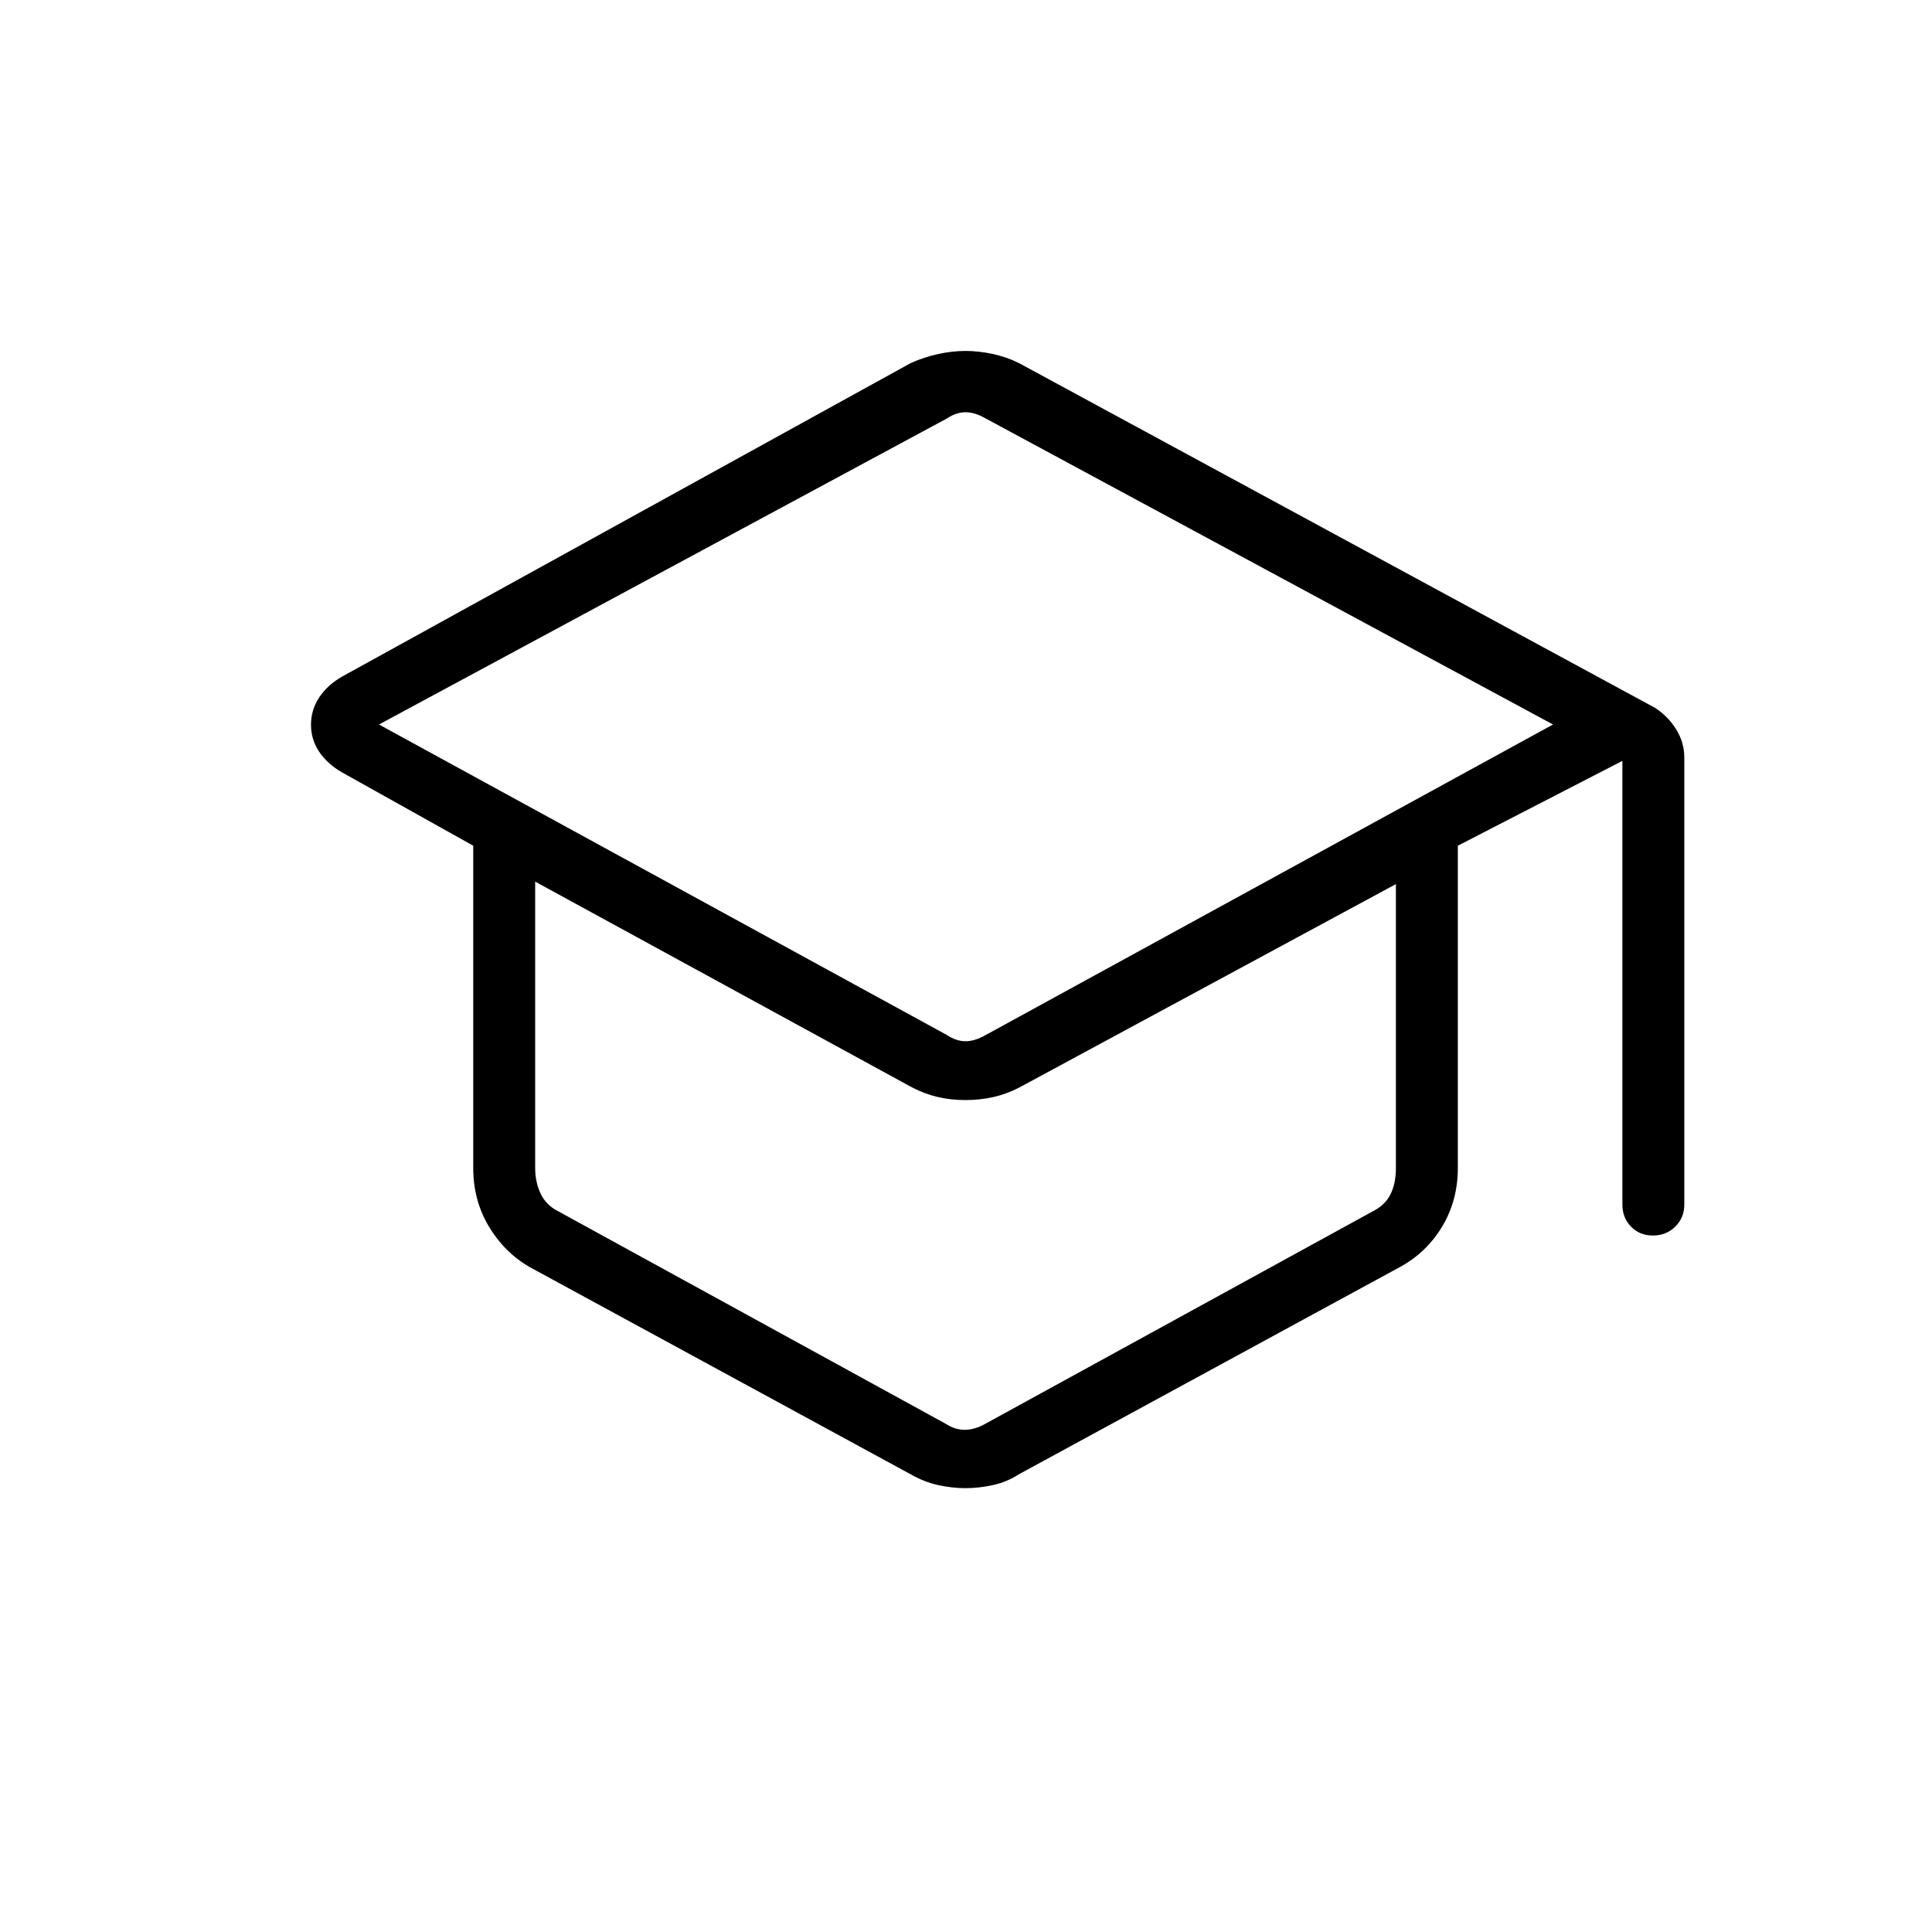
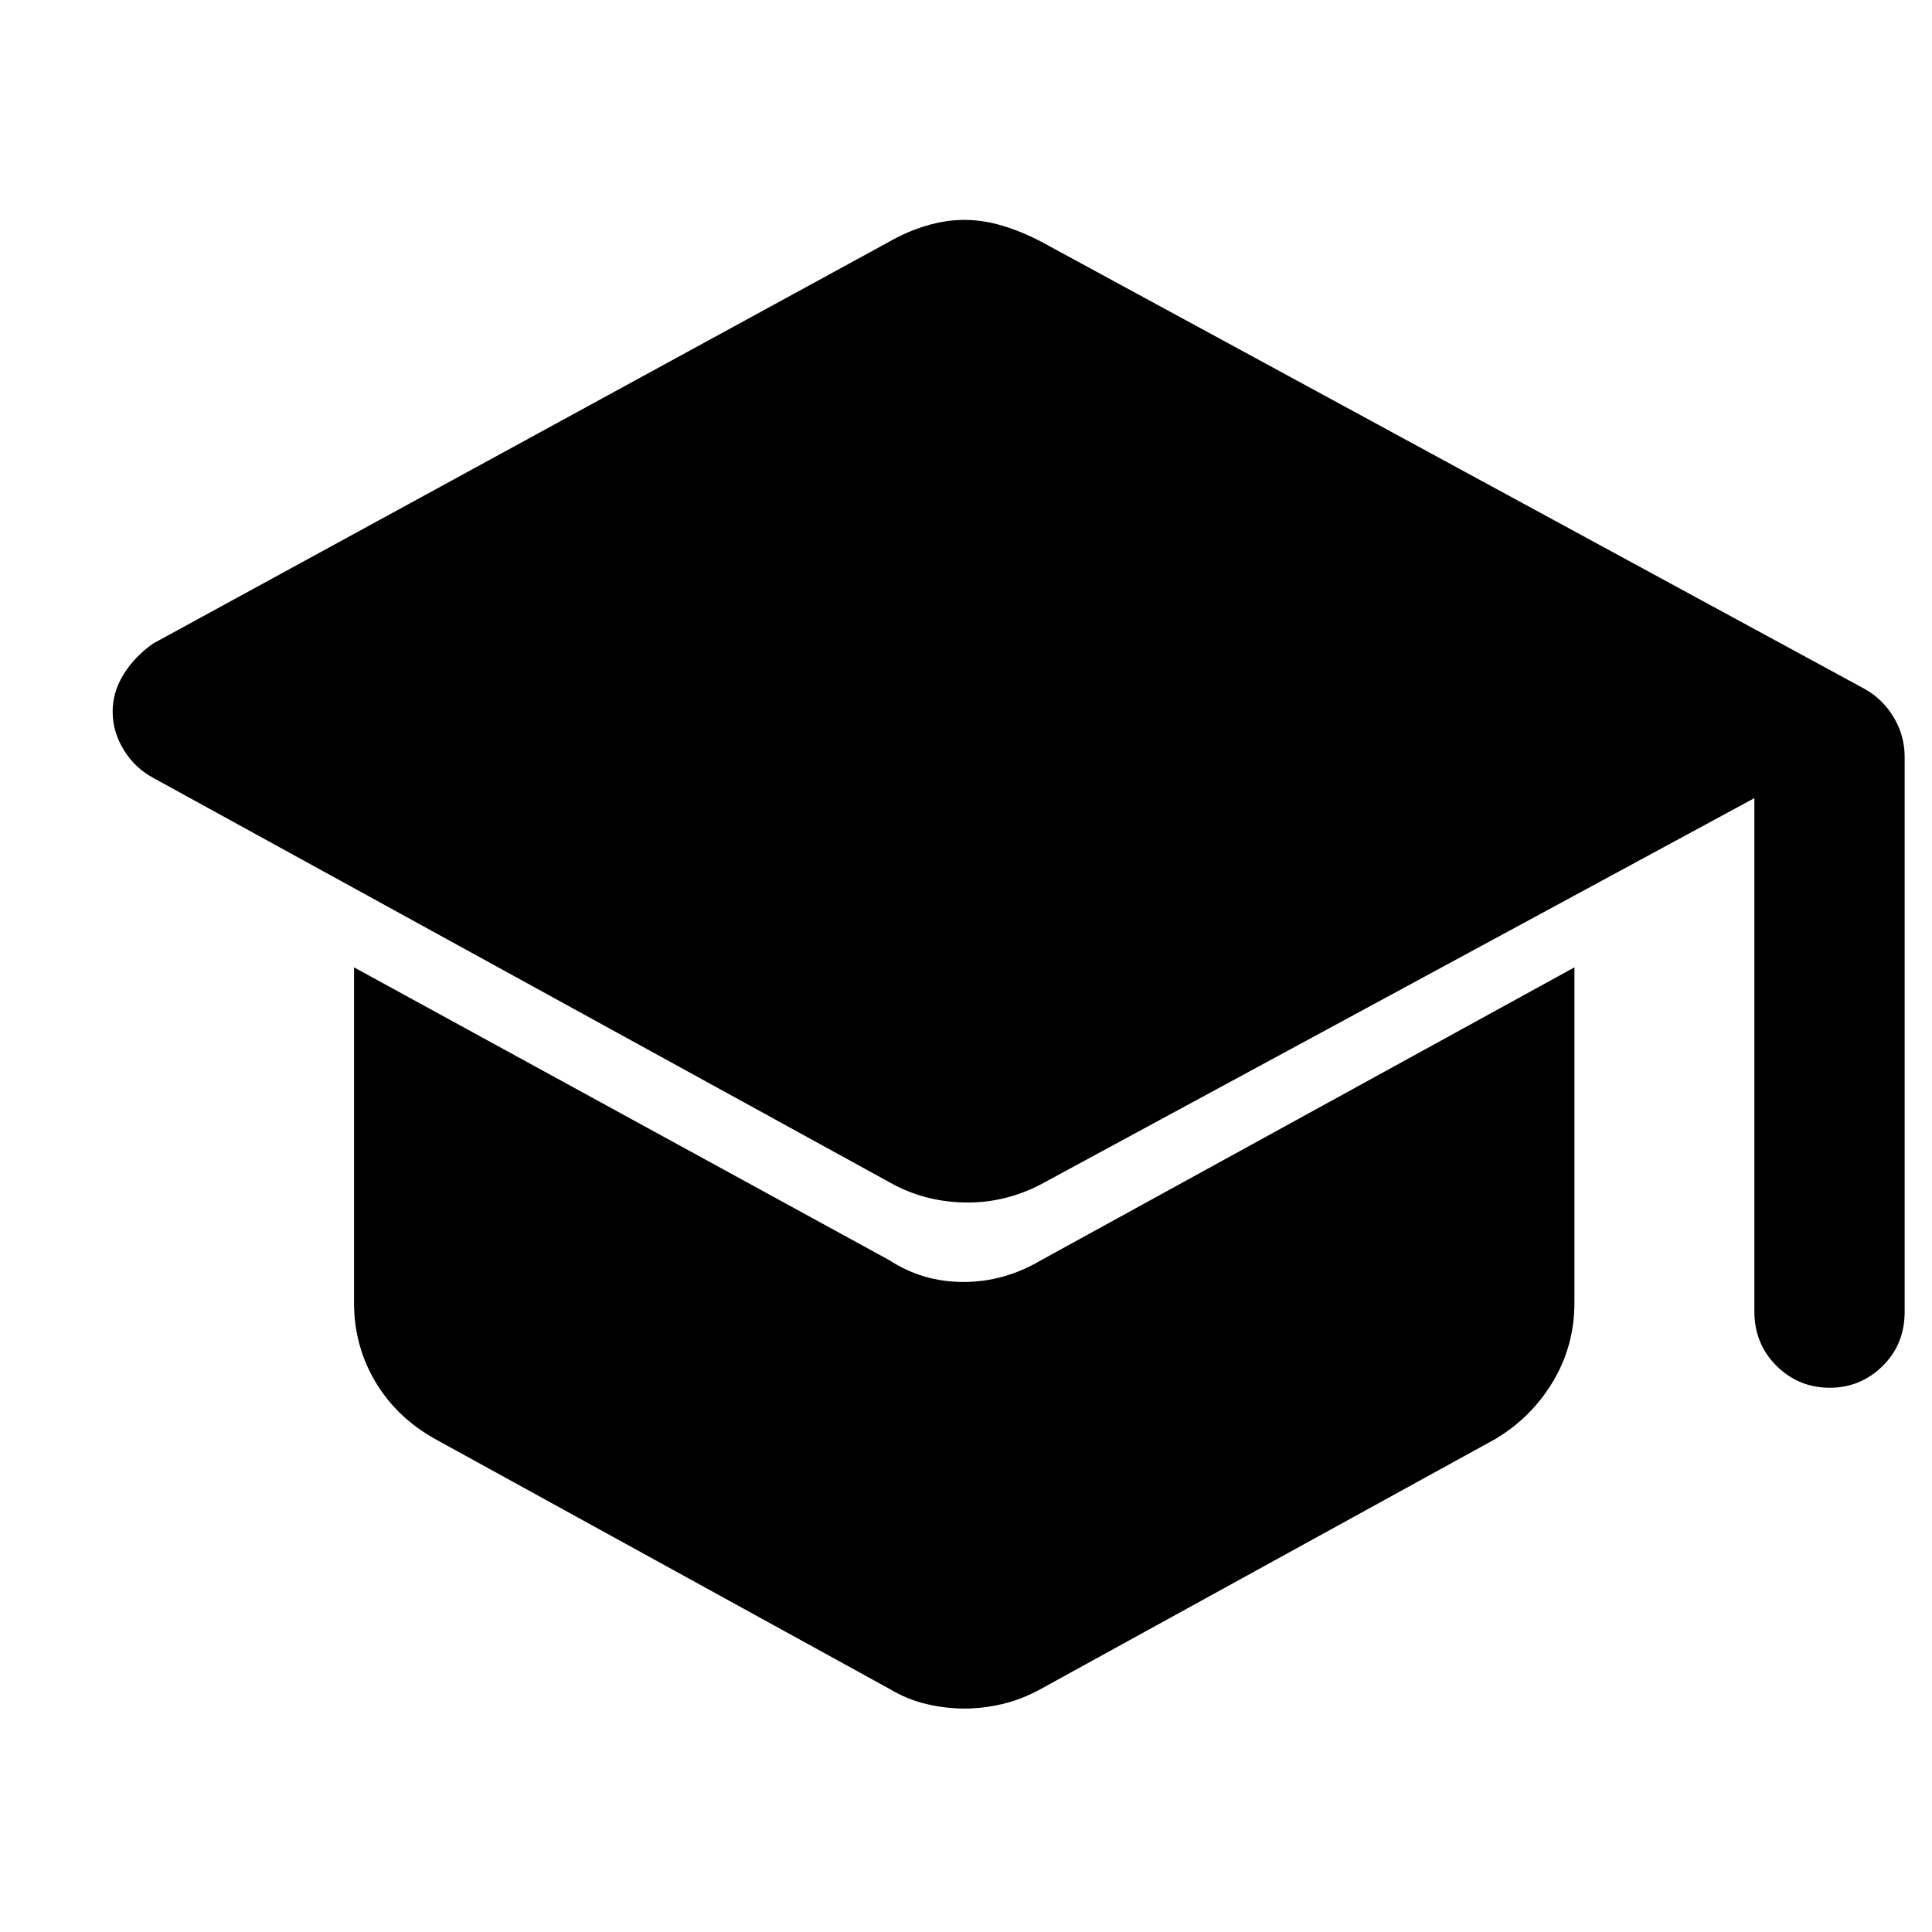
<svg xmlns="http://www.w3.org/2000/svg" height="48" viewBox="0 -960 960 960" width="48">
-   <path d="M263.077-330.461q-12.462-7.231-20.193-20.157-7.73-12.926-7.73-28.997v-160.154l-65.385-36.539q-7.231-4.23-11.231-10.236t-4-13.346q0-7.341 4-13.456 4-6.116 11.231-10.346l282.736-155.88q6.803-3.044 13.784-4.544 6.982-1.5 13.48-1.5 6.499 0 13.48 1.5 6.982 1.5 13.047 4.525l316.166 171.36q6.462 4.231 10.462 10.71 4 6.48 4 13.983v222.077q0 6.538-4.486 10.961-4.485 4.423-11.115 4.423t-10.9-4.423q-4.269-4.423-4.269-10.961v-220.462l-81.769 42.154v160.154q0 16.071-7.731 28.997-7.731 12.926-20.961 20.157L506.462-227.538q-6.231 4-13.213 5.5-6.981 1.5-13.48 1.5-6.498 0-13.48-1.5-6.981-1.5-13.981-5.5L263.077-330.461Zm207.462-115.231q4.615 3.077 9.23 3.077 4.616 0 10-3.077L771.692-600 489.769-752.077q-5.384-3.077-10-3.077-4.615 0-9.23 3.077L188.308-600l282.231 154.308Zm-.77 193.077q4.616 3.077 9.616 3.077t10.384-3.077l192.308-105.462q6.154-3.077 8.846-8.461 2.692-5.385 2.692-13.077v-141.077L506.462-419.615q-6.231 3.231-12.847 4.731-6.615 1.5-13.846 1.5t-13.731-1.5q-6.5-1.5-12.73-4.731L265.923-521.923v142.308q0 6.923 2.692 12.692 2.693 5.769 8.846 8.846l192.308 105.462ZM480-441.846Zm-.231 53.077Zm0 0Z" />
+   <path d="M871.739-308.391v-255.022L517.152-371.478Q498.923-362 478.864-362.5q-20.06-.5-36.777-9.978L76.174-573.456q-9.24-5-14.717-13.983-5.479-8.984-5.479-18.938 0-9.899 5.549-18.741 5.548-8.842 14.647-15.165l365.913-199.739q8.735-5 18.311-7.858 9.576-2.859 18.796-2.859 9.22 0 18.796 2.859 9.576 2.858 19.162 7.858l409.065 222.174q9.193 5 14.694 14.179 5.502 9.178 5.502 19.806v275.711q0 16.132-10.962 26.925-10.963 10.792-26.247 10.792-15.523 0-26.494-10.912t-10.971-27.044ZM442.087-120.739 216.304-244.913q-19.241-10.713-29.816-28.541-10.575-17.829-10.575-39.285v-166.587l266.174 145.609Q458.525-323 478.757-323q20.232 0 38.395-10.717l265.174-145.609v166.587q0 21.456-10.695 39.285-10.694 17.828-28.696 28.541L517.152-120.739q-9.586 5.239-19.162 7.478-9.576 2.239-18.796 2.239-9.22 0-18.796-2.239-9.576-2.239-18.311-7.478Z" />
</svg>
